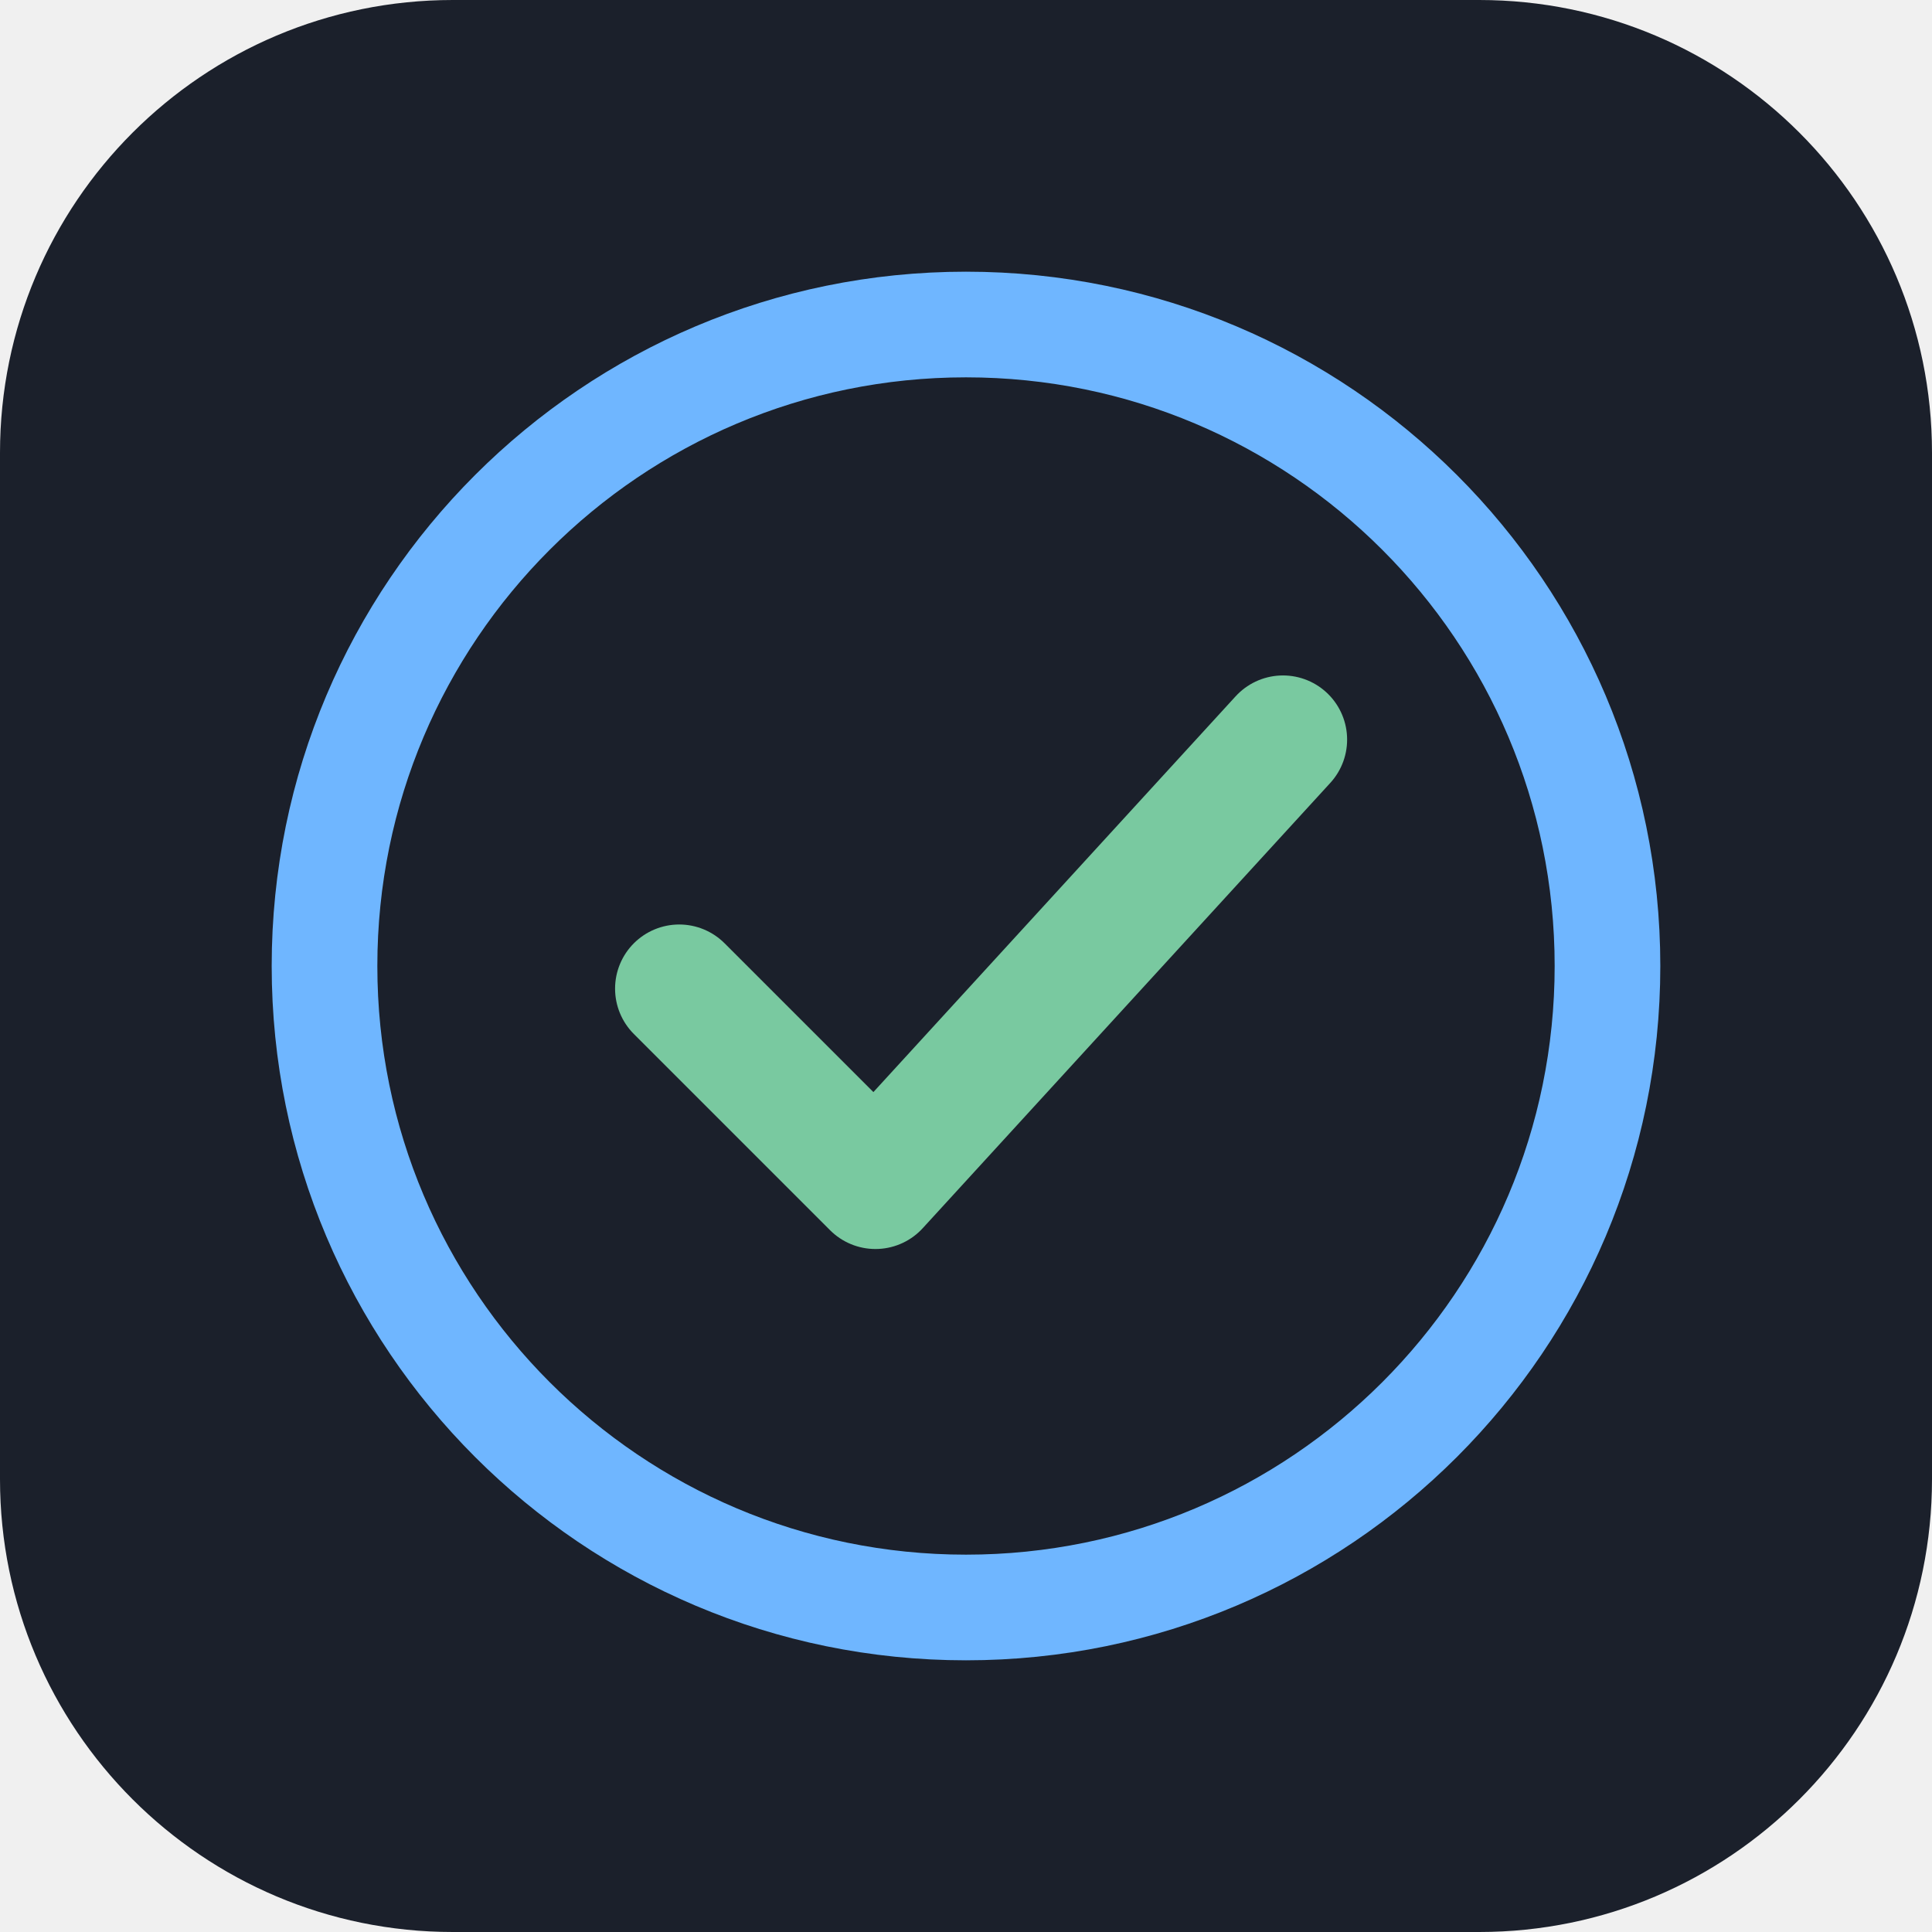
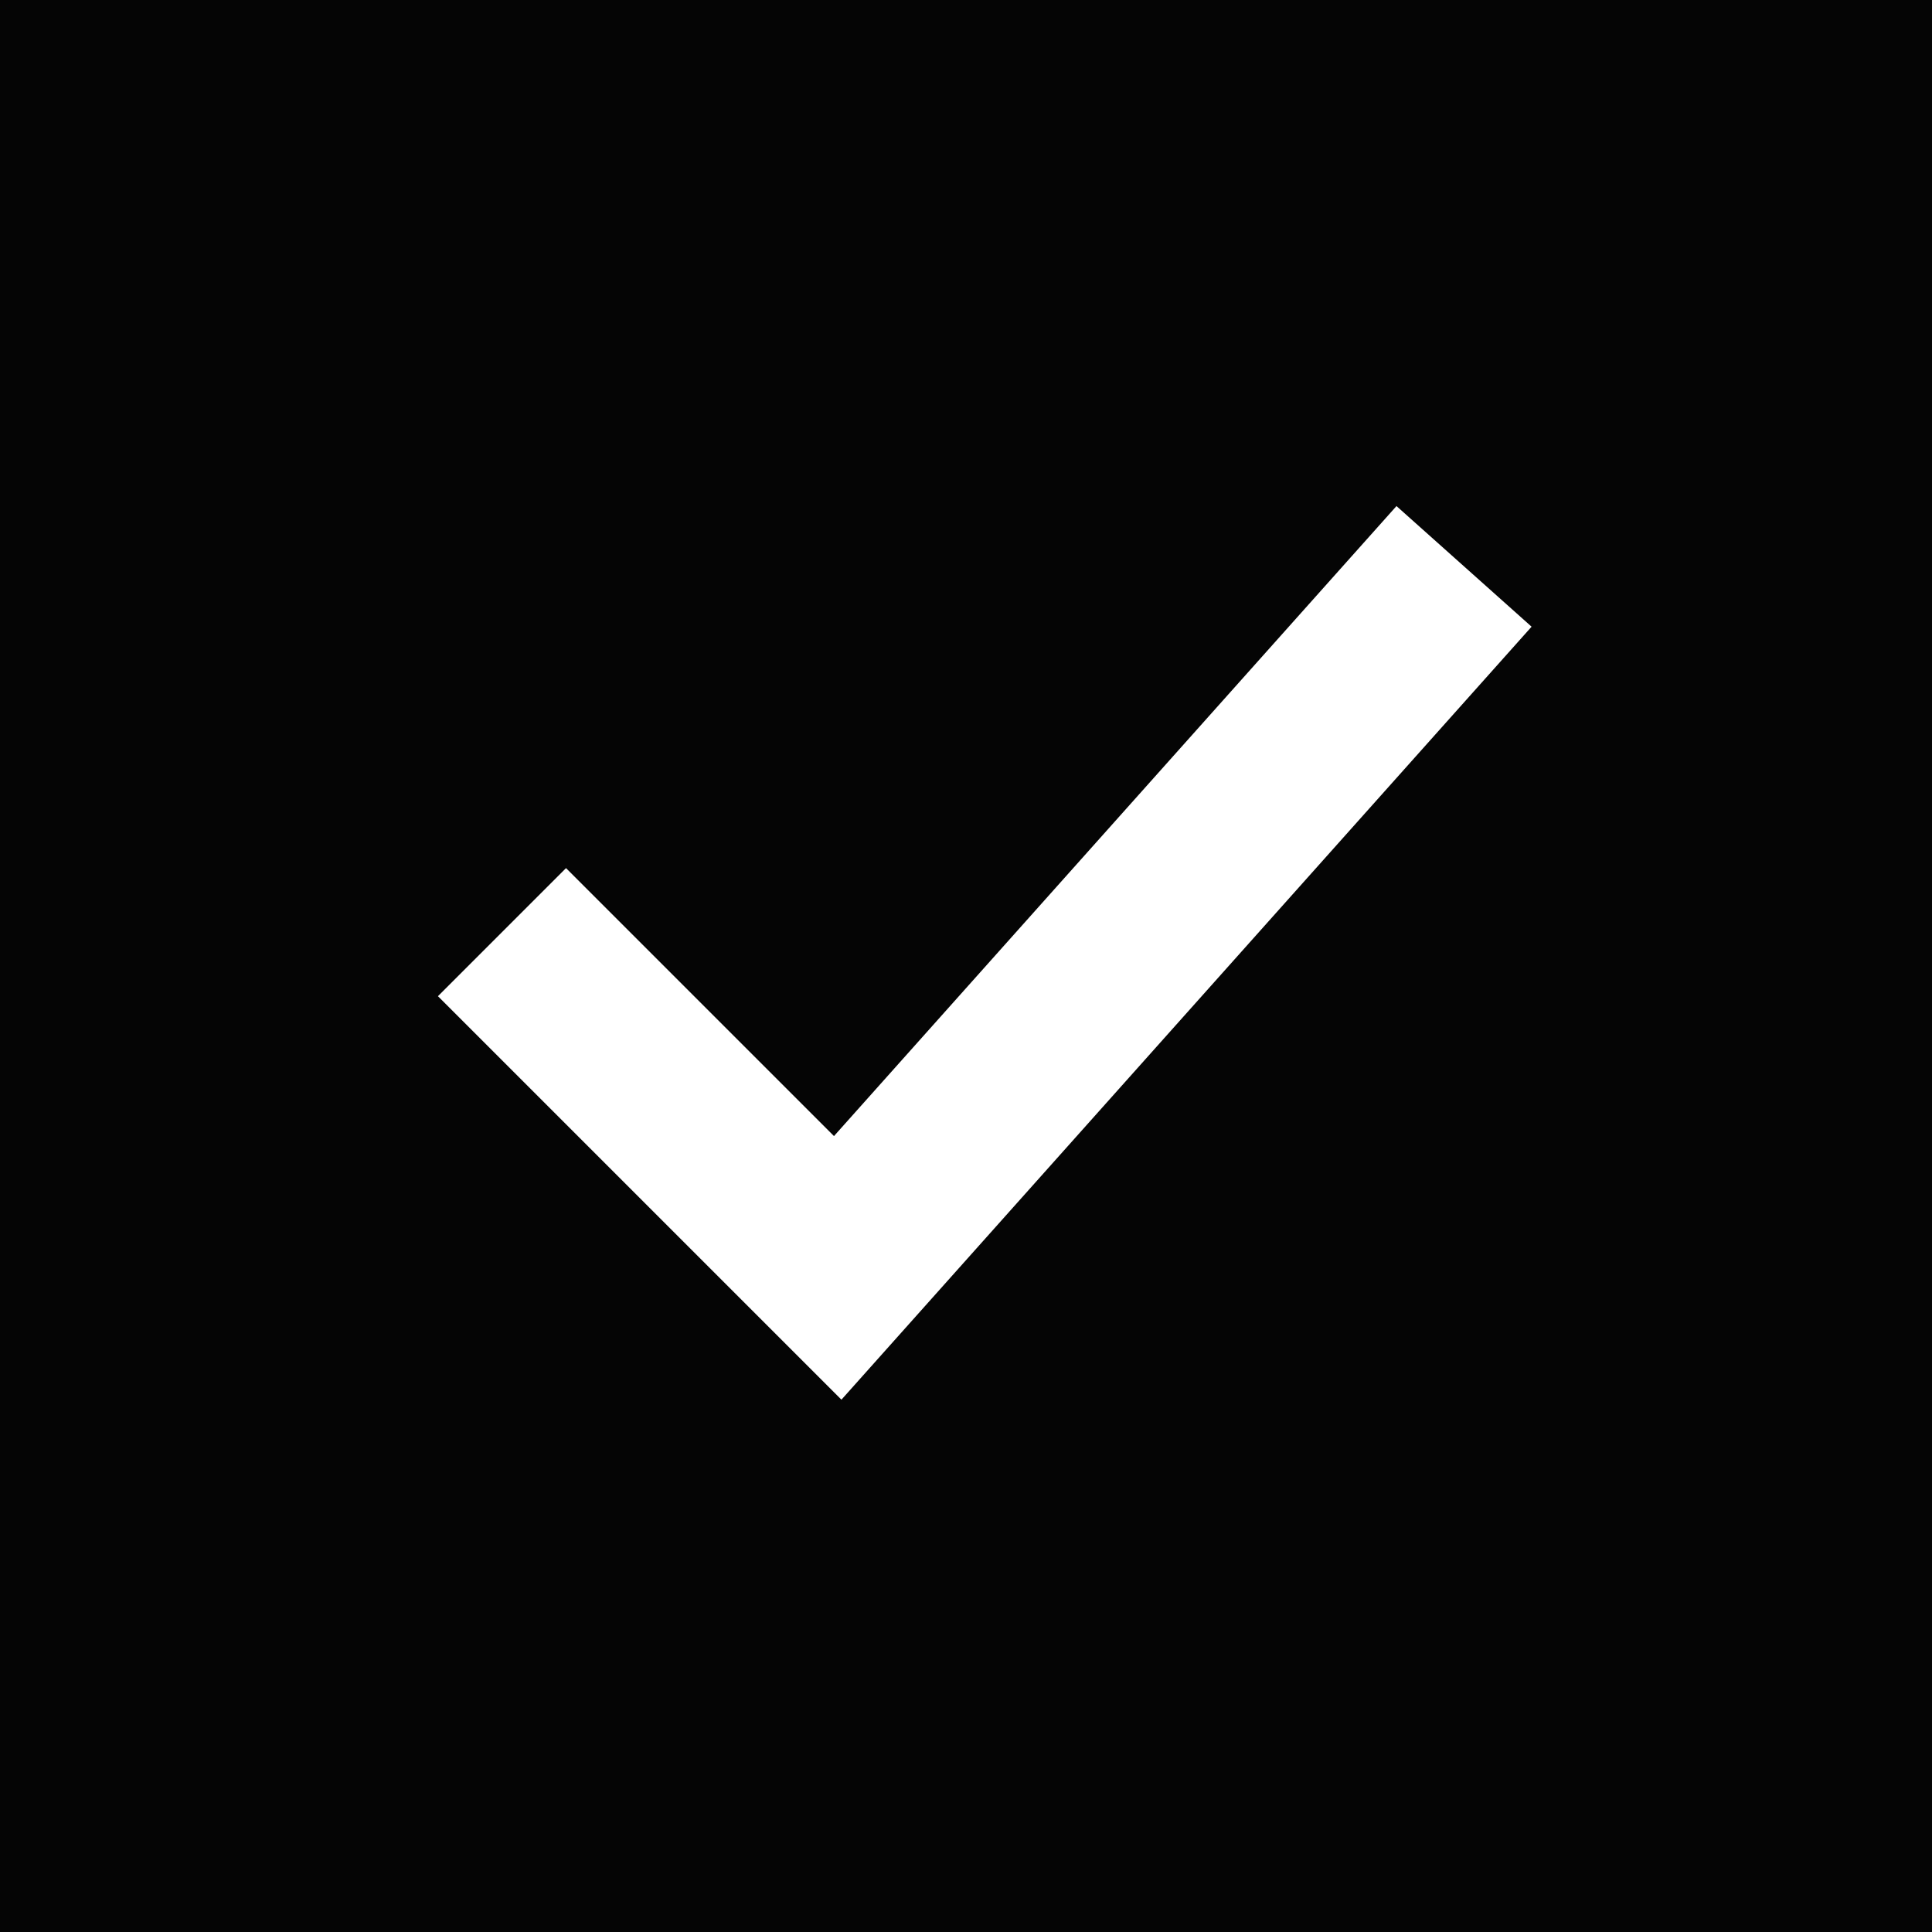
<svg xmlns="http://www.w3.org/2000/svg" viewBox="0 0 512 512">
-   <rect width="512" height="512" rx="120" fill="#1b202b" />
-   <circle cx="256" cy="256" r="170" fill="none" stroke="#6fb6ff" stroke-width="28" />
-   <path d="M180 262l52 52 108-118" fill="none" stroke="#79c9a0" stroke-linecap="round" stroke-linejoin="round" stroke-width="34" />
+   <rect width="512" height="512" fill="#050505" />
+   <path d="M150 264l72 72 150-168" fill="none" stroke="#ffffff" stroke-linecap="square" stroke-linejoin="miter" stroke-width="48" />
</svg>
